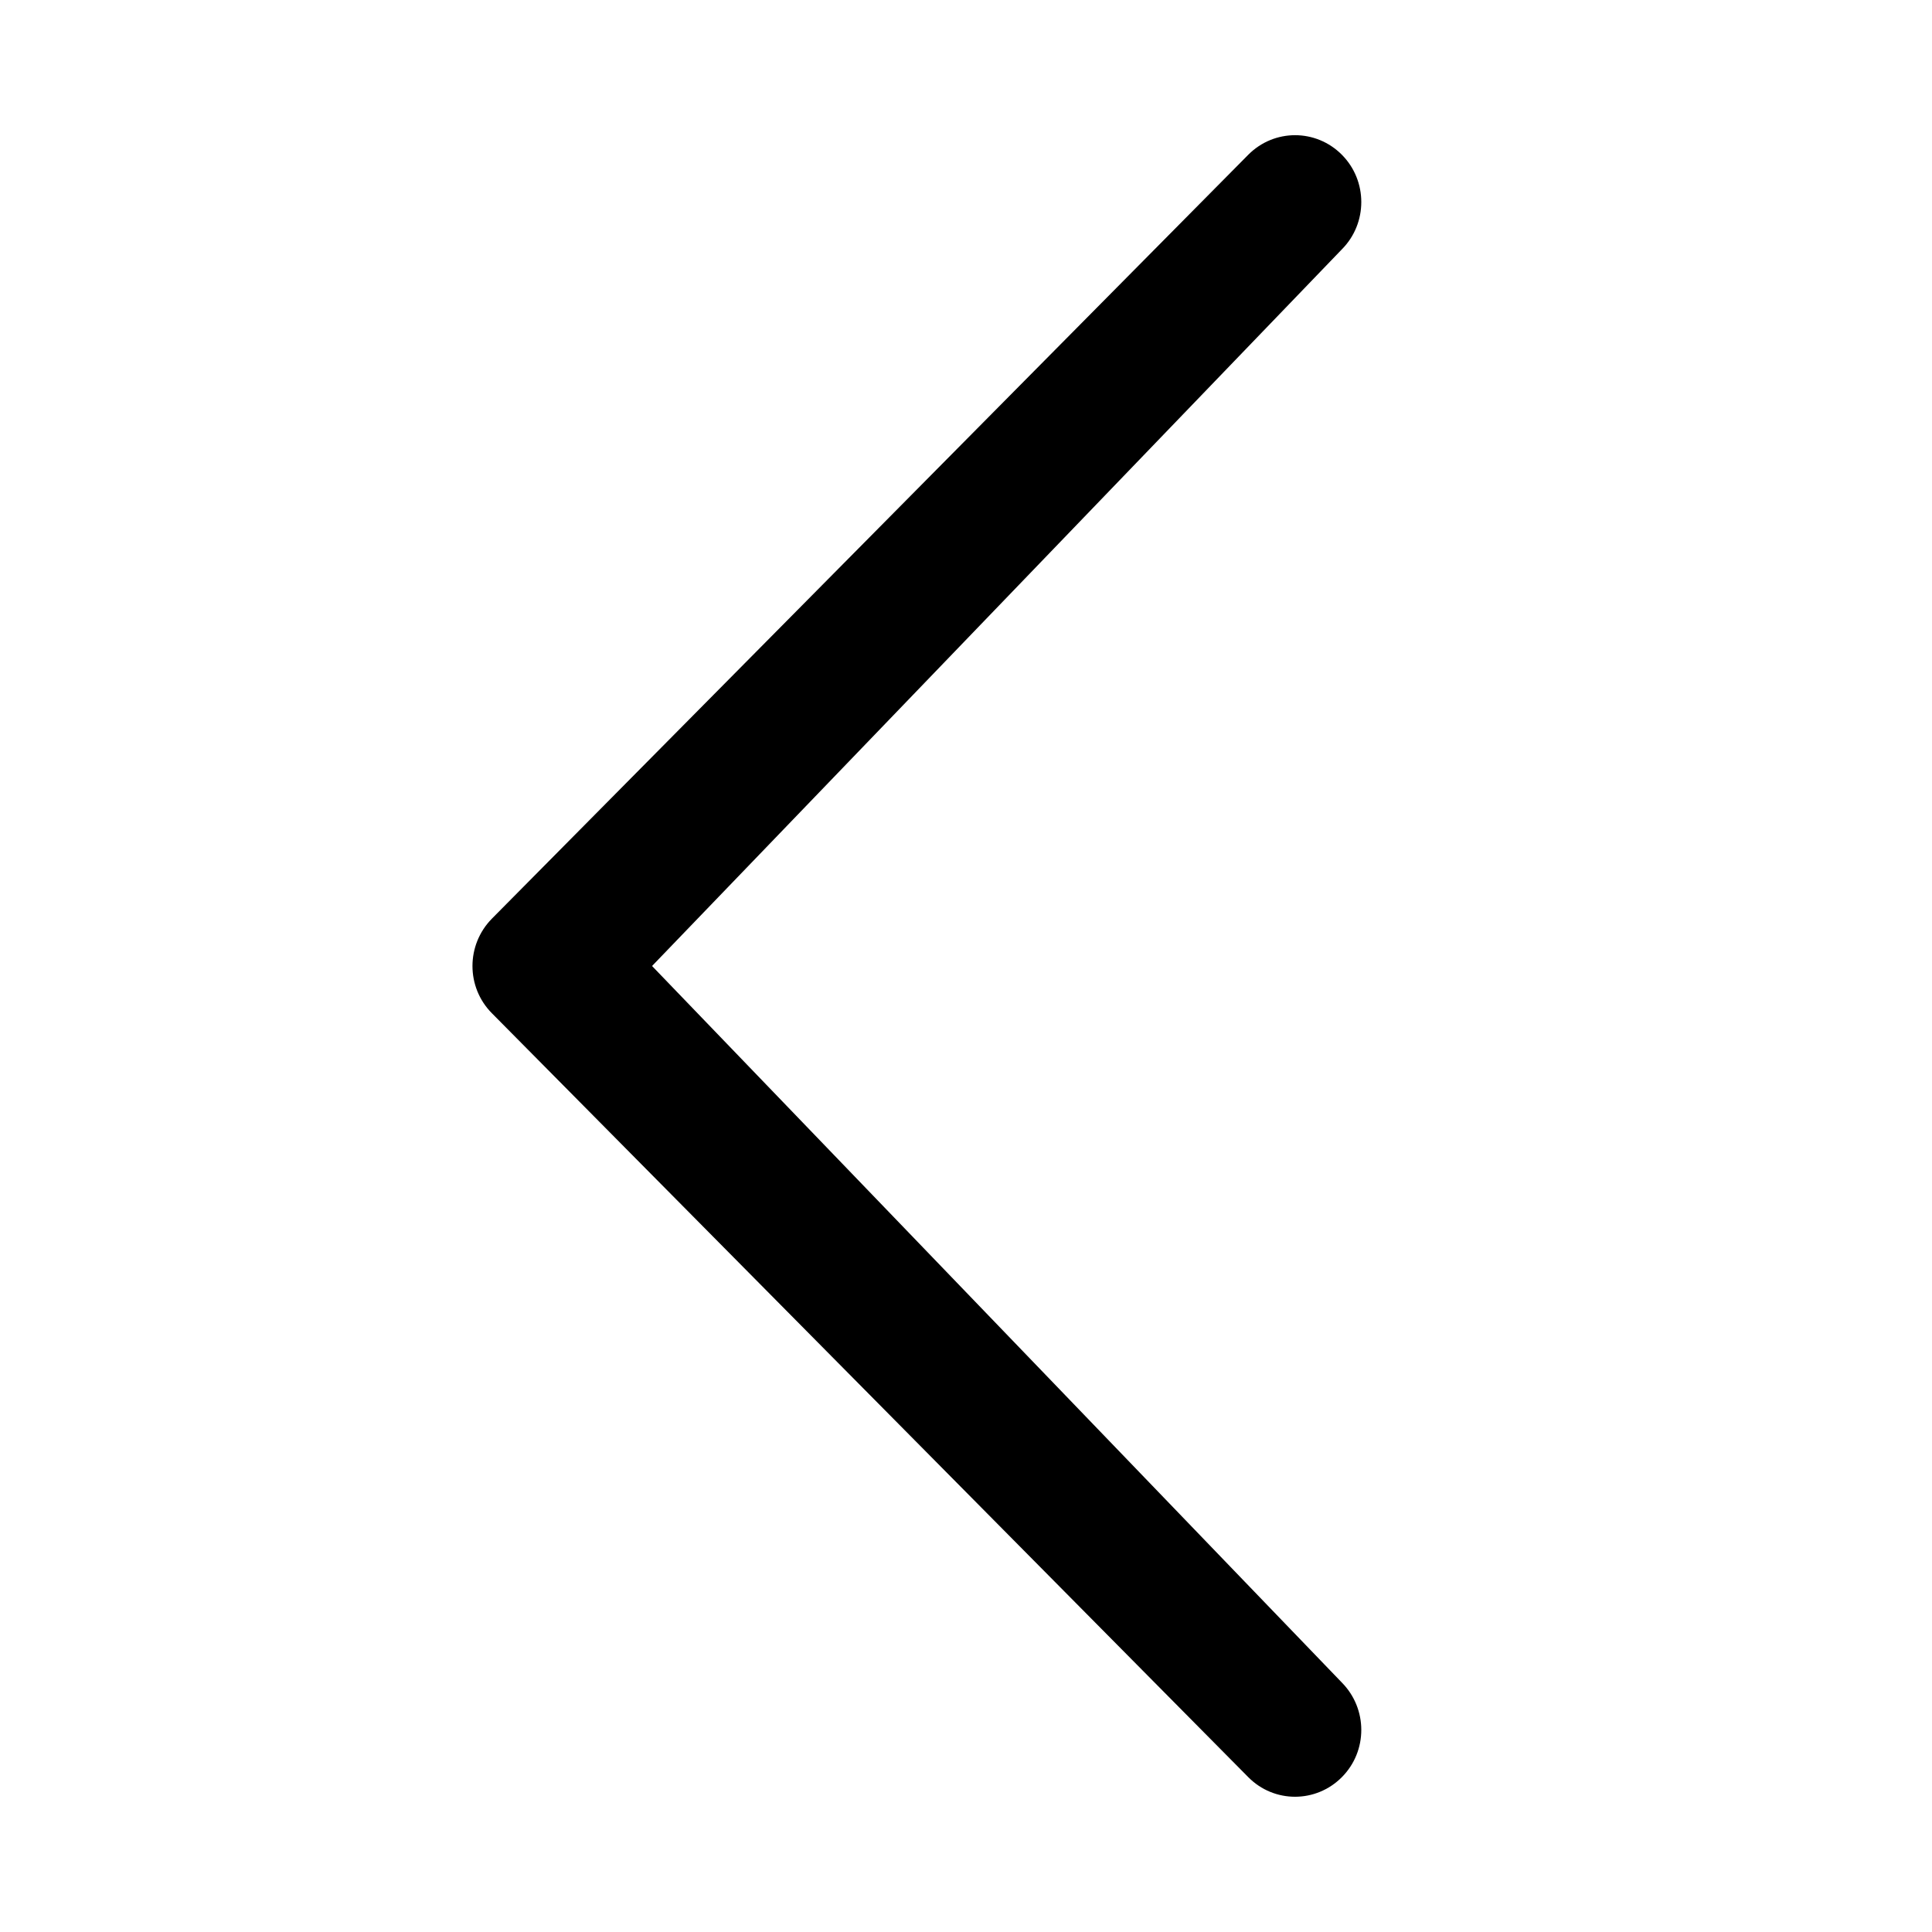
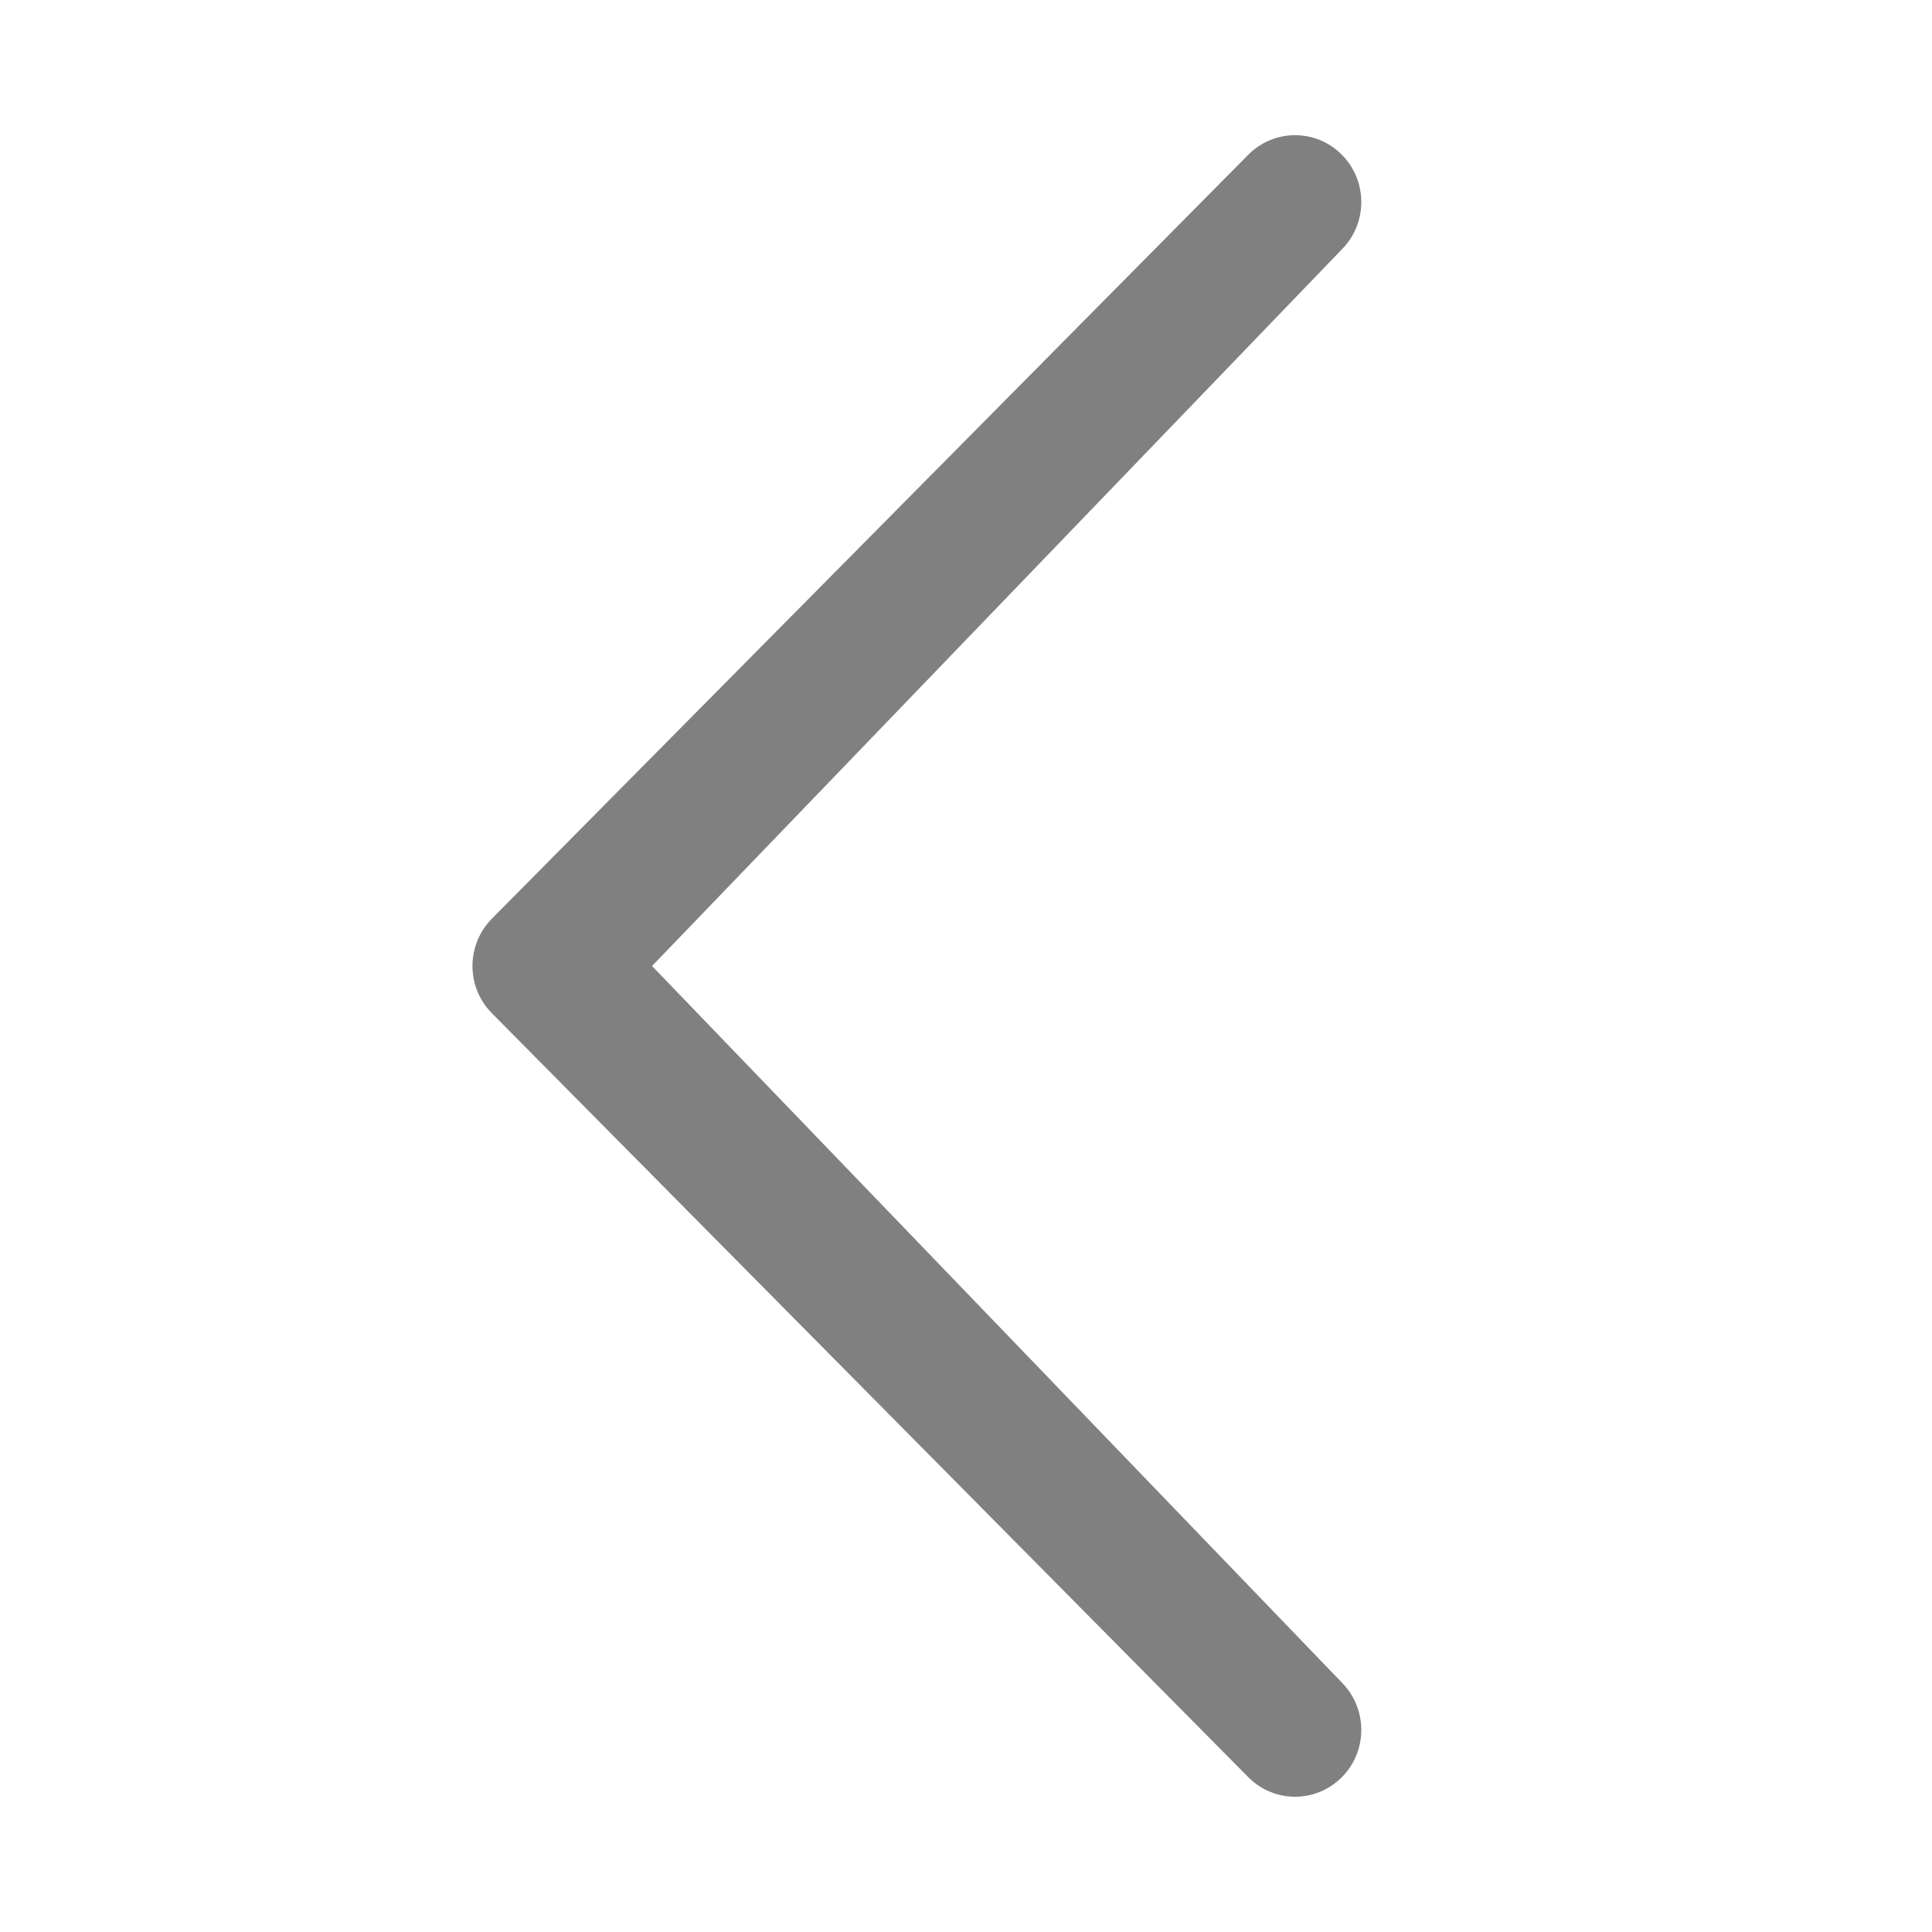
<svg xmlns="http://www.w3.org/2000/svg" version="1.1" width="20" height="20" viewBox="0 0 20 20">
-   <path d="M13.891 17.418c0.268 0.272 0.268 0.709 0 0.979s-0.701 0.271-0.969 0l-7.83-7.908c-0.268-0.27-0.268-0.707 0-0.979l7.83-7.908c0.268-0.27 0.701-0.27 0.969 0s0.268 0.709 0 0.979l-7.141 7.419 7.141 7.418z" />
+   <path fill="#808080" d="M13.891 17.418c0.268 0.272 0.268 0.709 0 0.979s-0.701 0.271-0.969 0l-7.83-7.908c-0.268-0.27-0.268-0.707 0-0.979l7.83-7.908c0.268-0.27 0.701-0.27 0.969 0s0.268 0.709 0 0.979l-7.141 7.419 7.141 7.418z" />
</svg>
